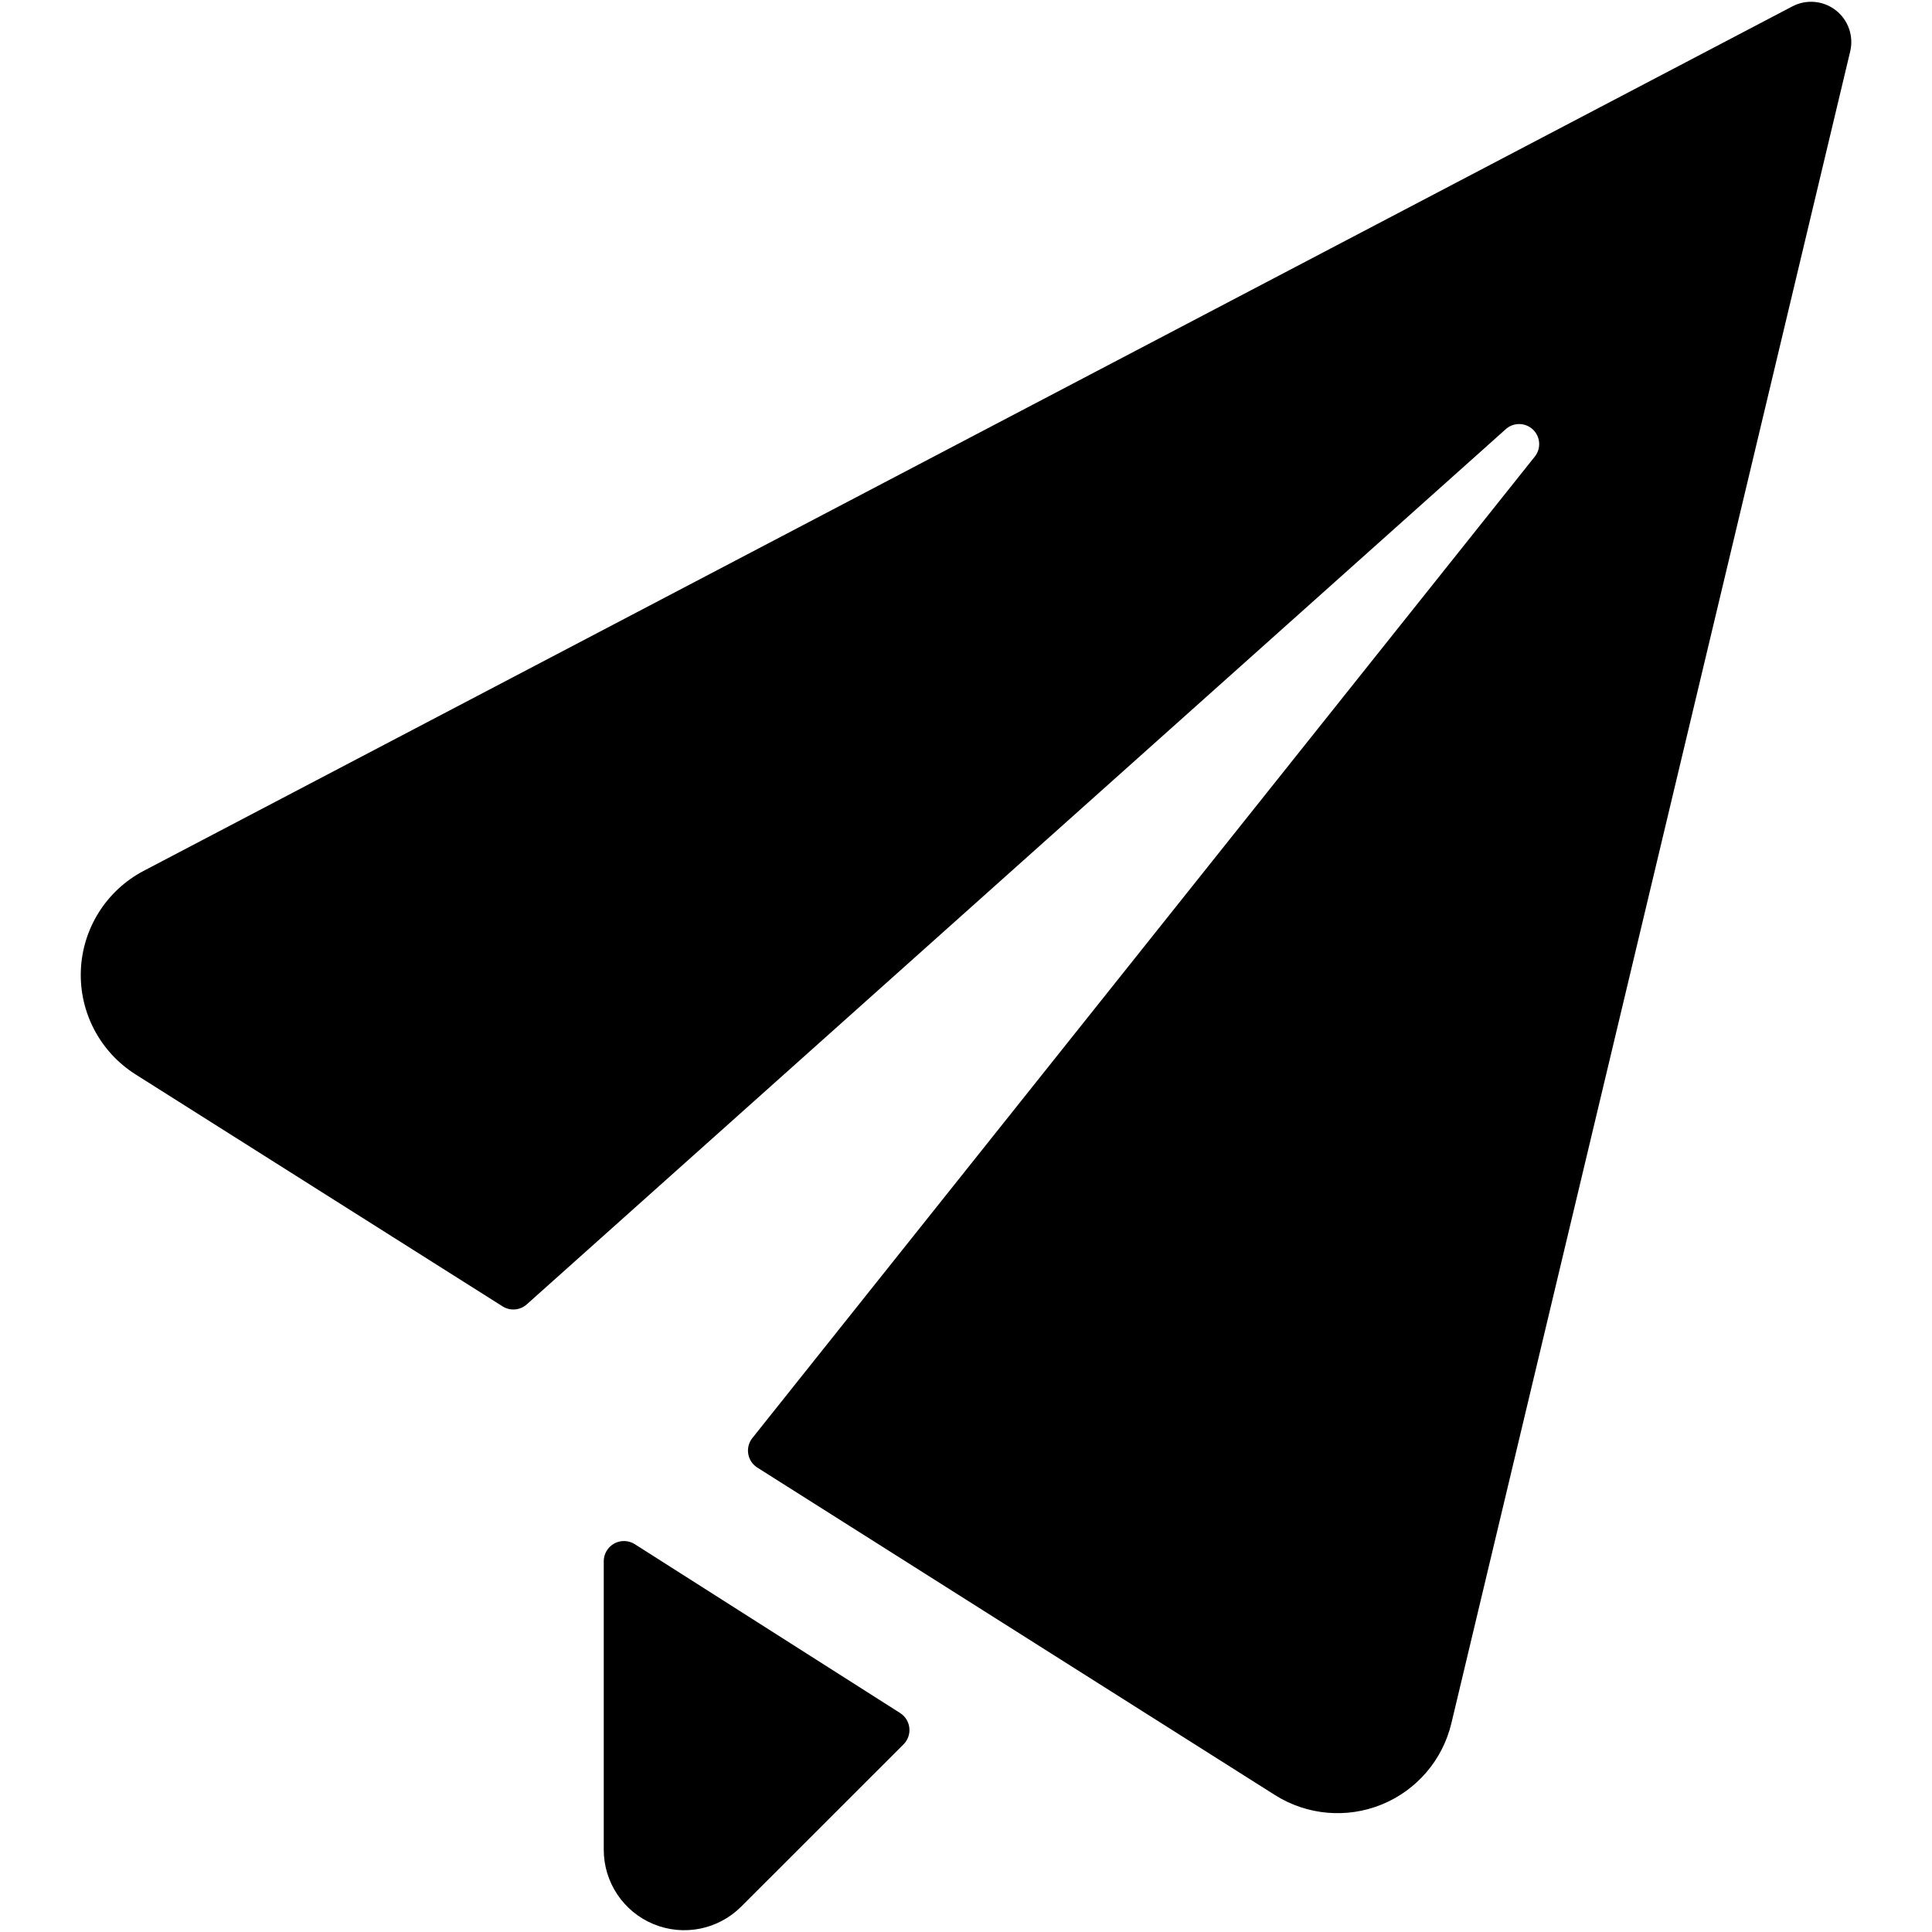
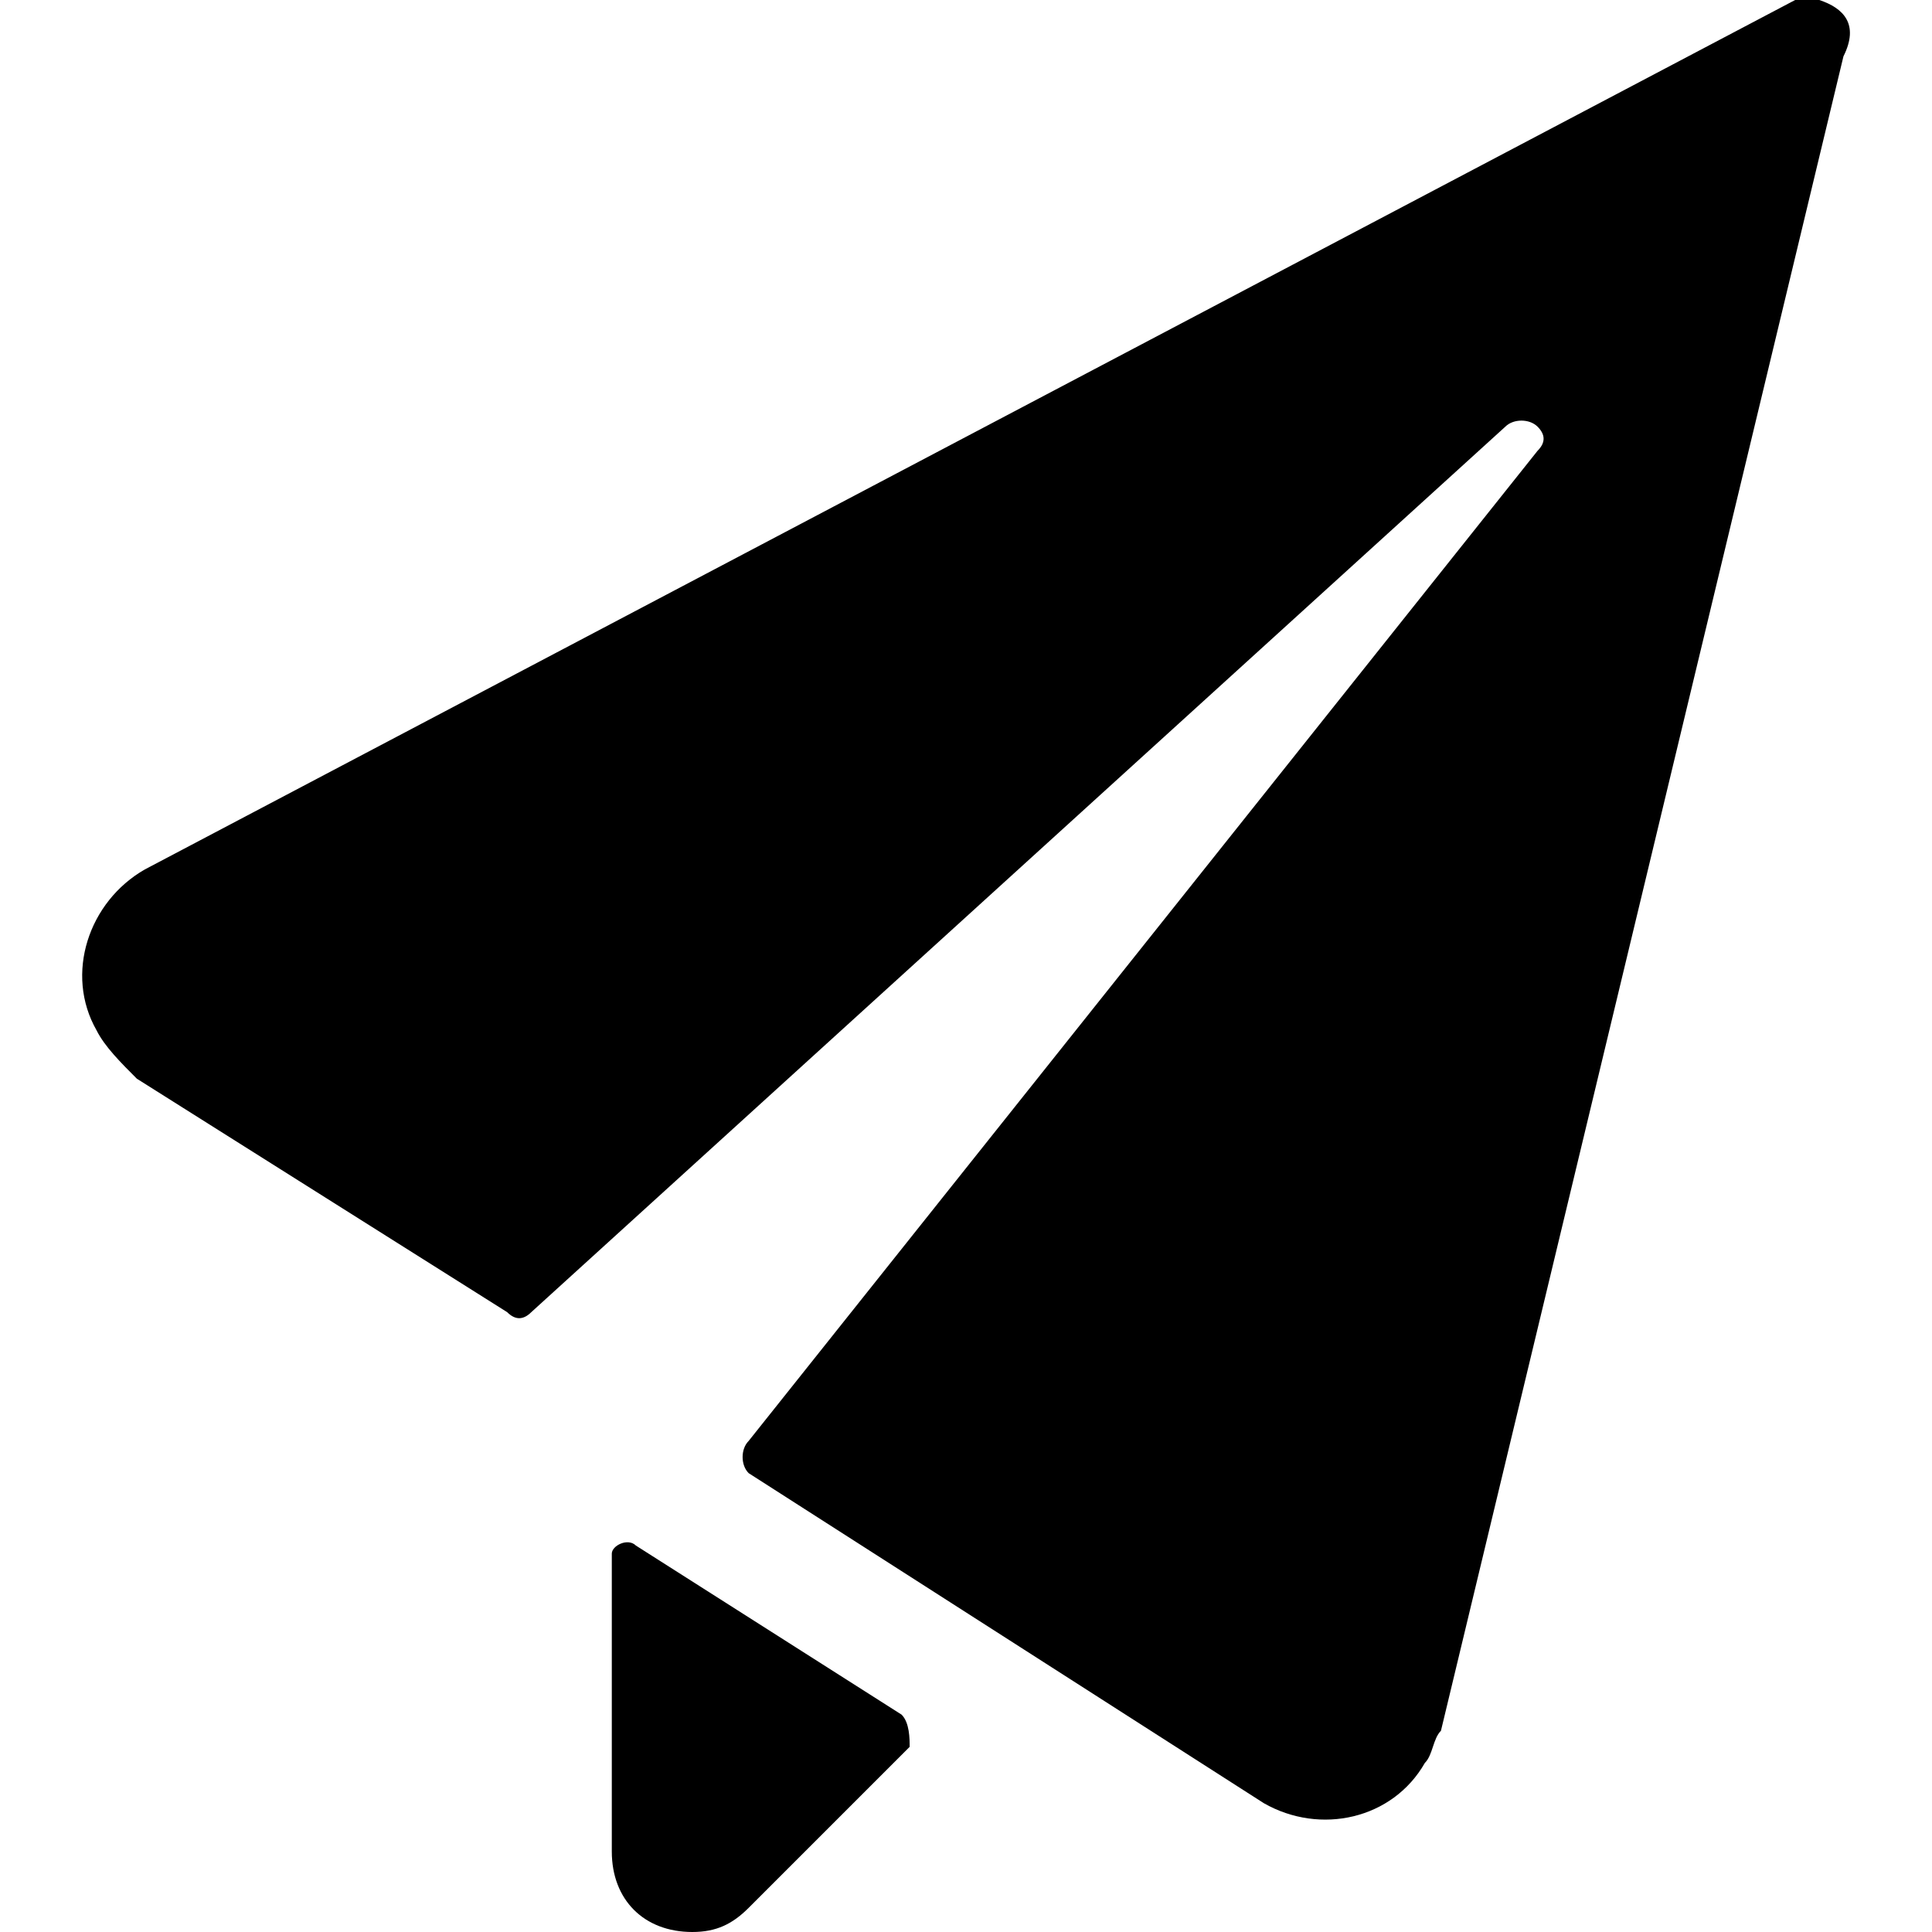
- <svg width="24" height="24" viewBox="0 0 24 24" fill="currentColor" aria-hidden="true" aria-label="send icon">
-   <path d="M22.984.638a.5.5,0,0,0-.718-.559L1.783,10.819a1.461,1.461,0,0,0-.1,2.527h0l4.56,2.882a.25.25,0,0,0,.3-.024L18.7,5.336a.249.249,0,0,1,.361.342L9.346,17.864a.25.25,0,0,0,.062.367L15.84,22.3a1.454,1.454,0,0,0,2.19-.895Z" />
-   <path d="M7.885,19.182a.251.251,0,0,0-.385.211c0,1.056,0,3.585,0,3.585a1,1,0,0,0,1.707.707l2.018-2.017a.251.251,0,0,0-.043-.388Z" />
+ <svg width="24" height="24" viewBox="0 0 24 24" fill="currentColor" aria-hidden="true">
+   <path d="M22.6 0h-.3L1.8 10.8c-.7.4-1 1.3-.6 2 .1.2.3.4.5.6l4.6 2.9c.1.1.2.1.3 0l12.1-11c.1-.1.3-.1.4 0 .1.1.1.2 0 .3L9.3 17.9c-.1.1-.1.3 0 .4l6.4 4.1c.7.4 1.6.2 2-.5.1-.1.1-.3.2-.4l5-20.8c.2-.4 0-.6-.3-.7zM11.2 21.3l-3.3-2.1c-.1-.1-.3 0-.3.1V23c0 .6.4 1 1 1 .3 0 .5-.1.7-.3l2-2c0-.1 0-.3-.1-.4z" />
</svg>
